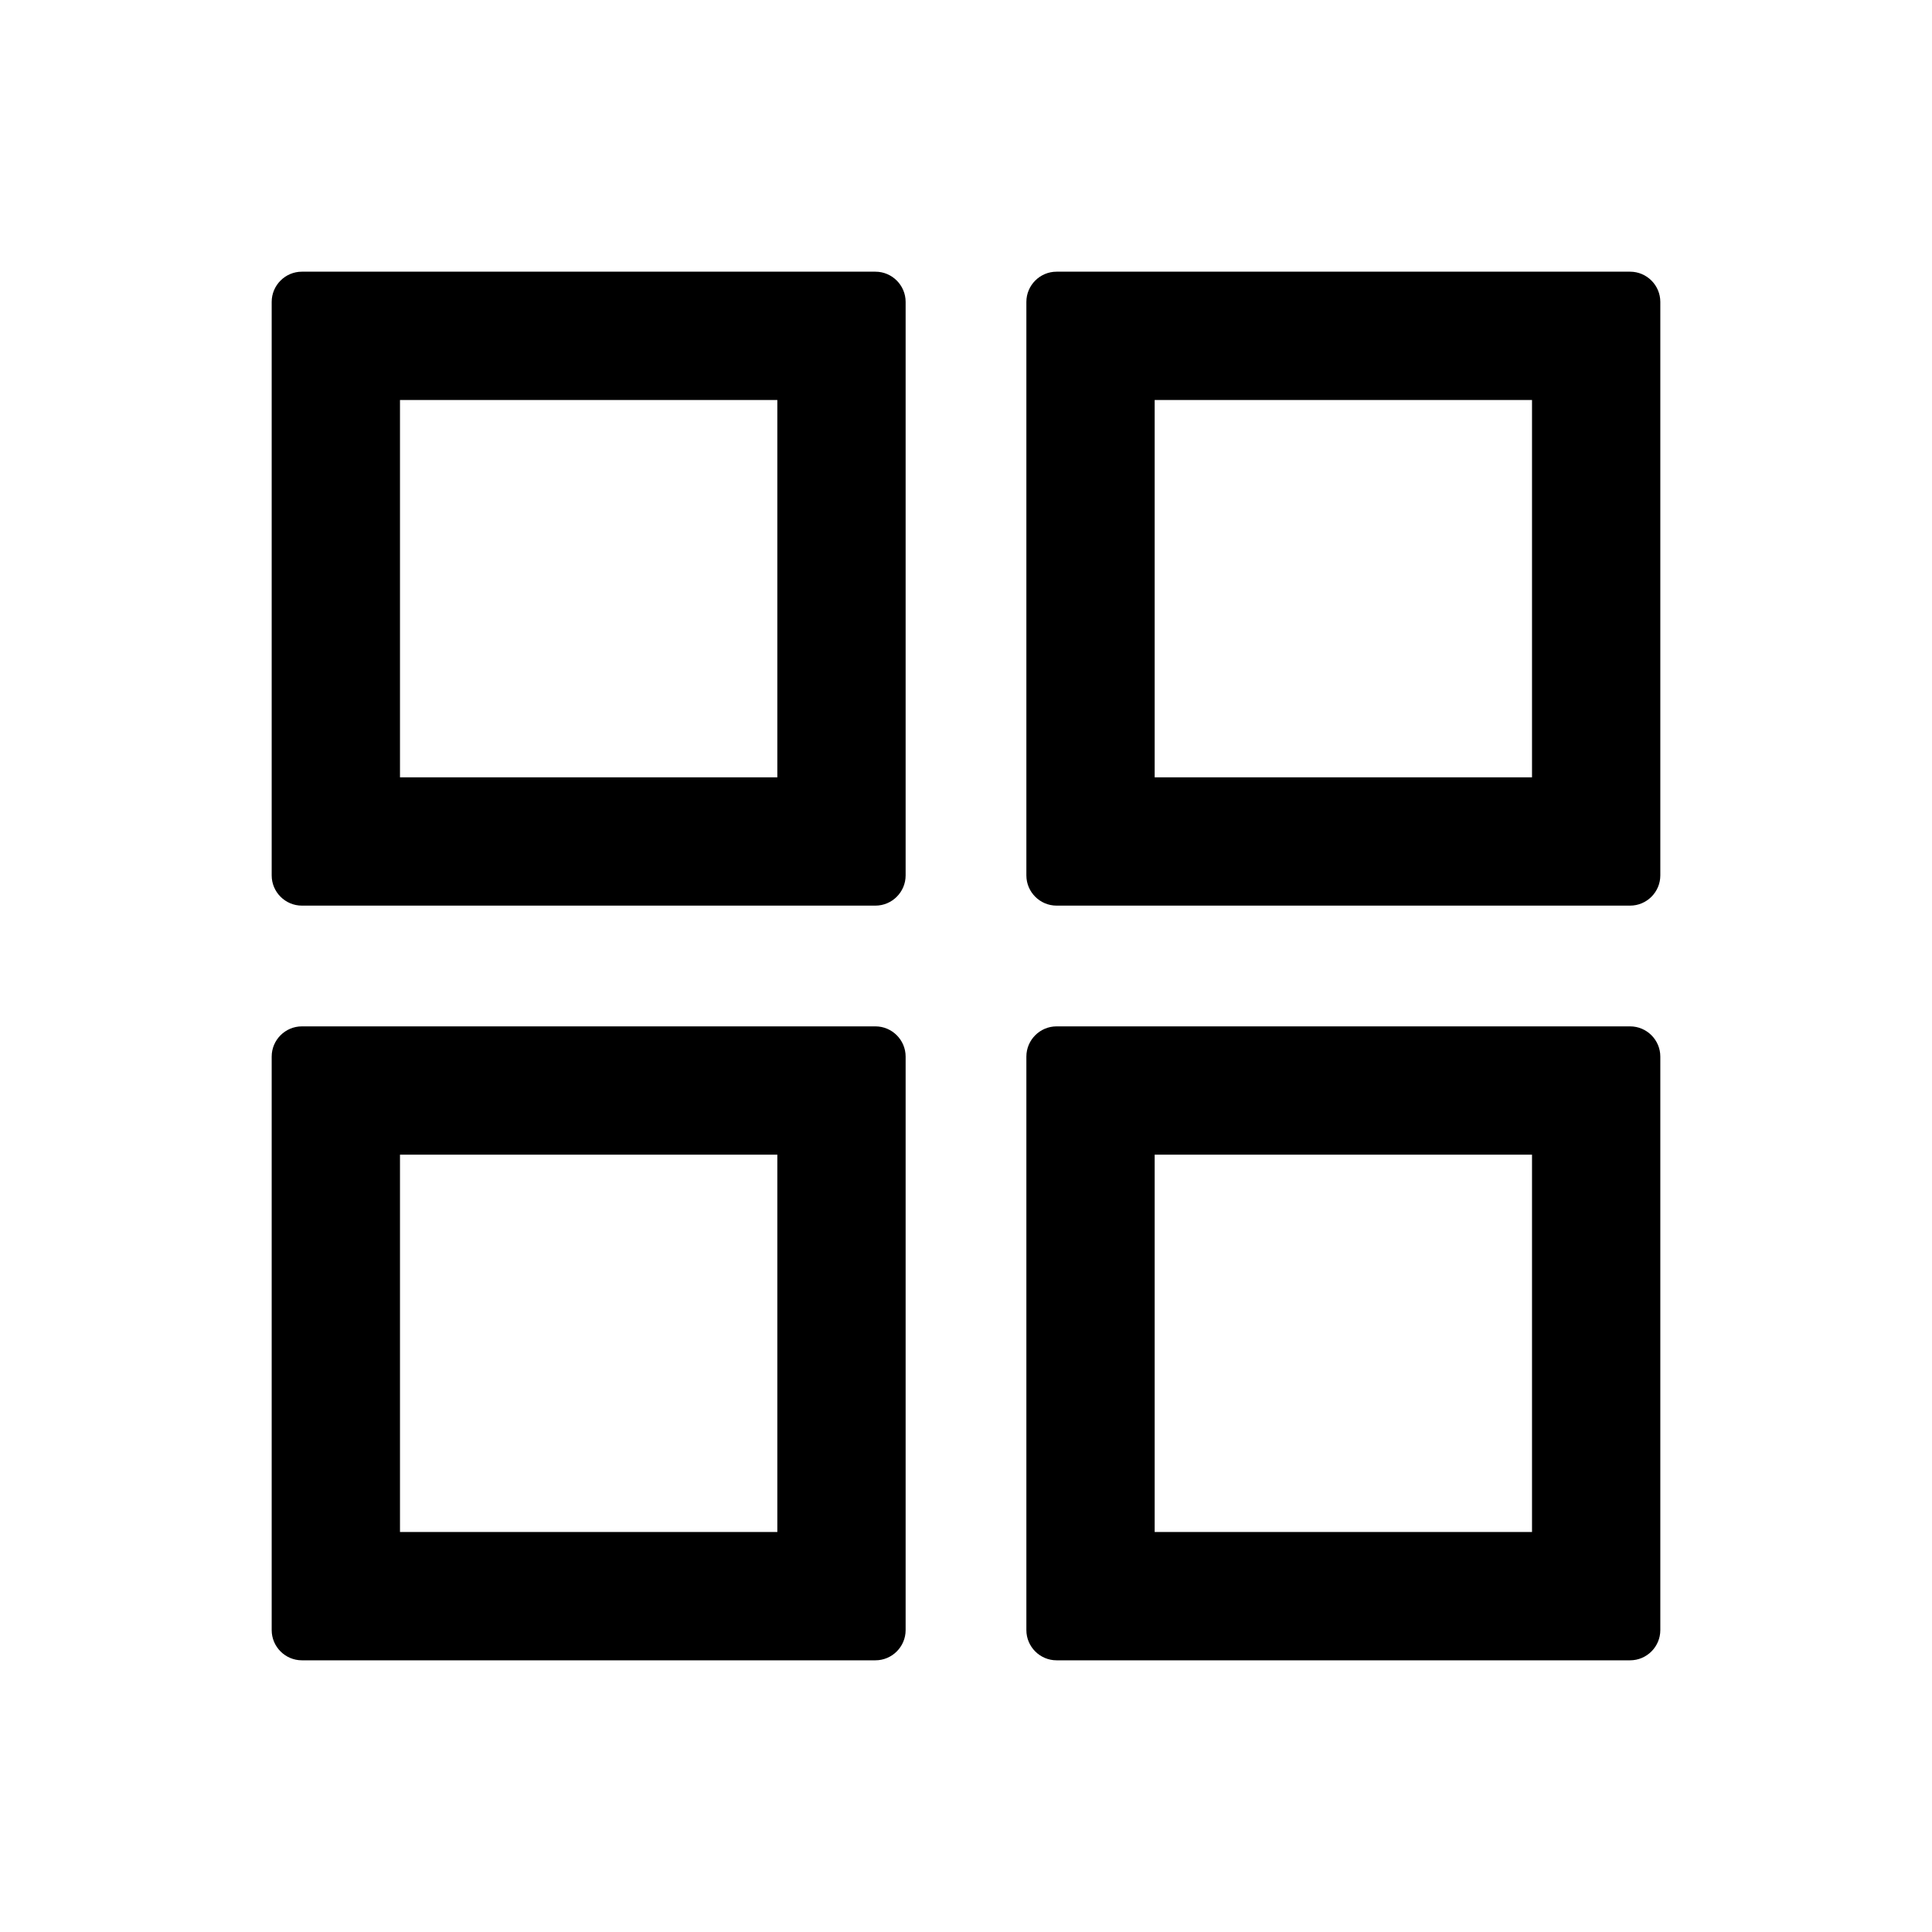
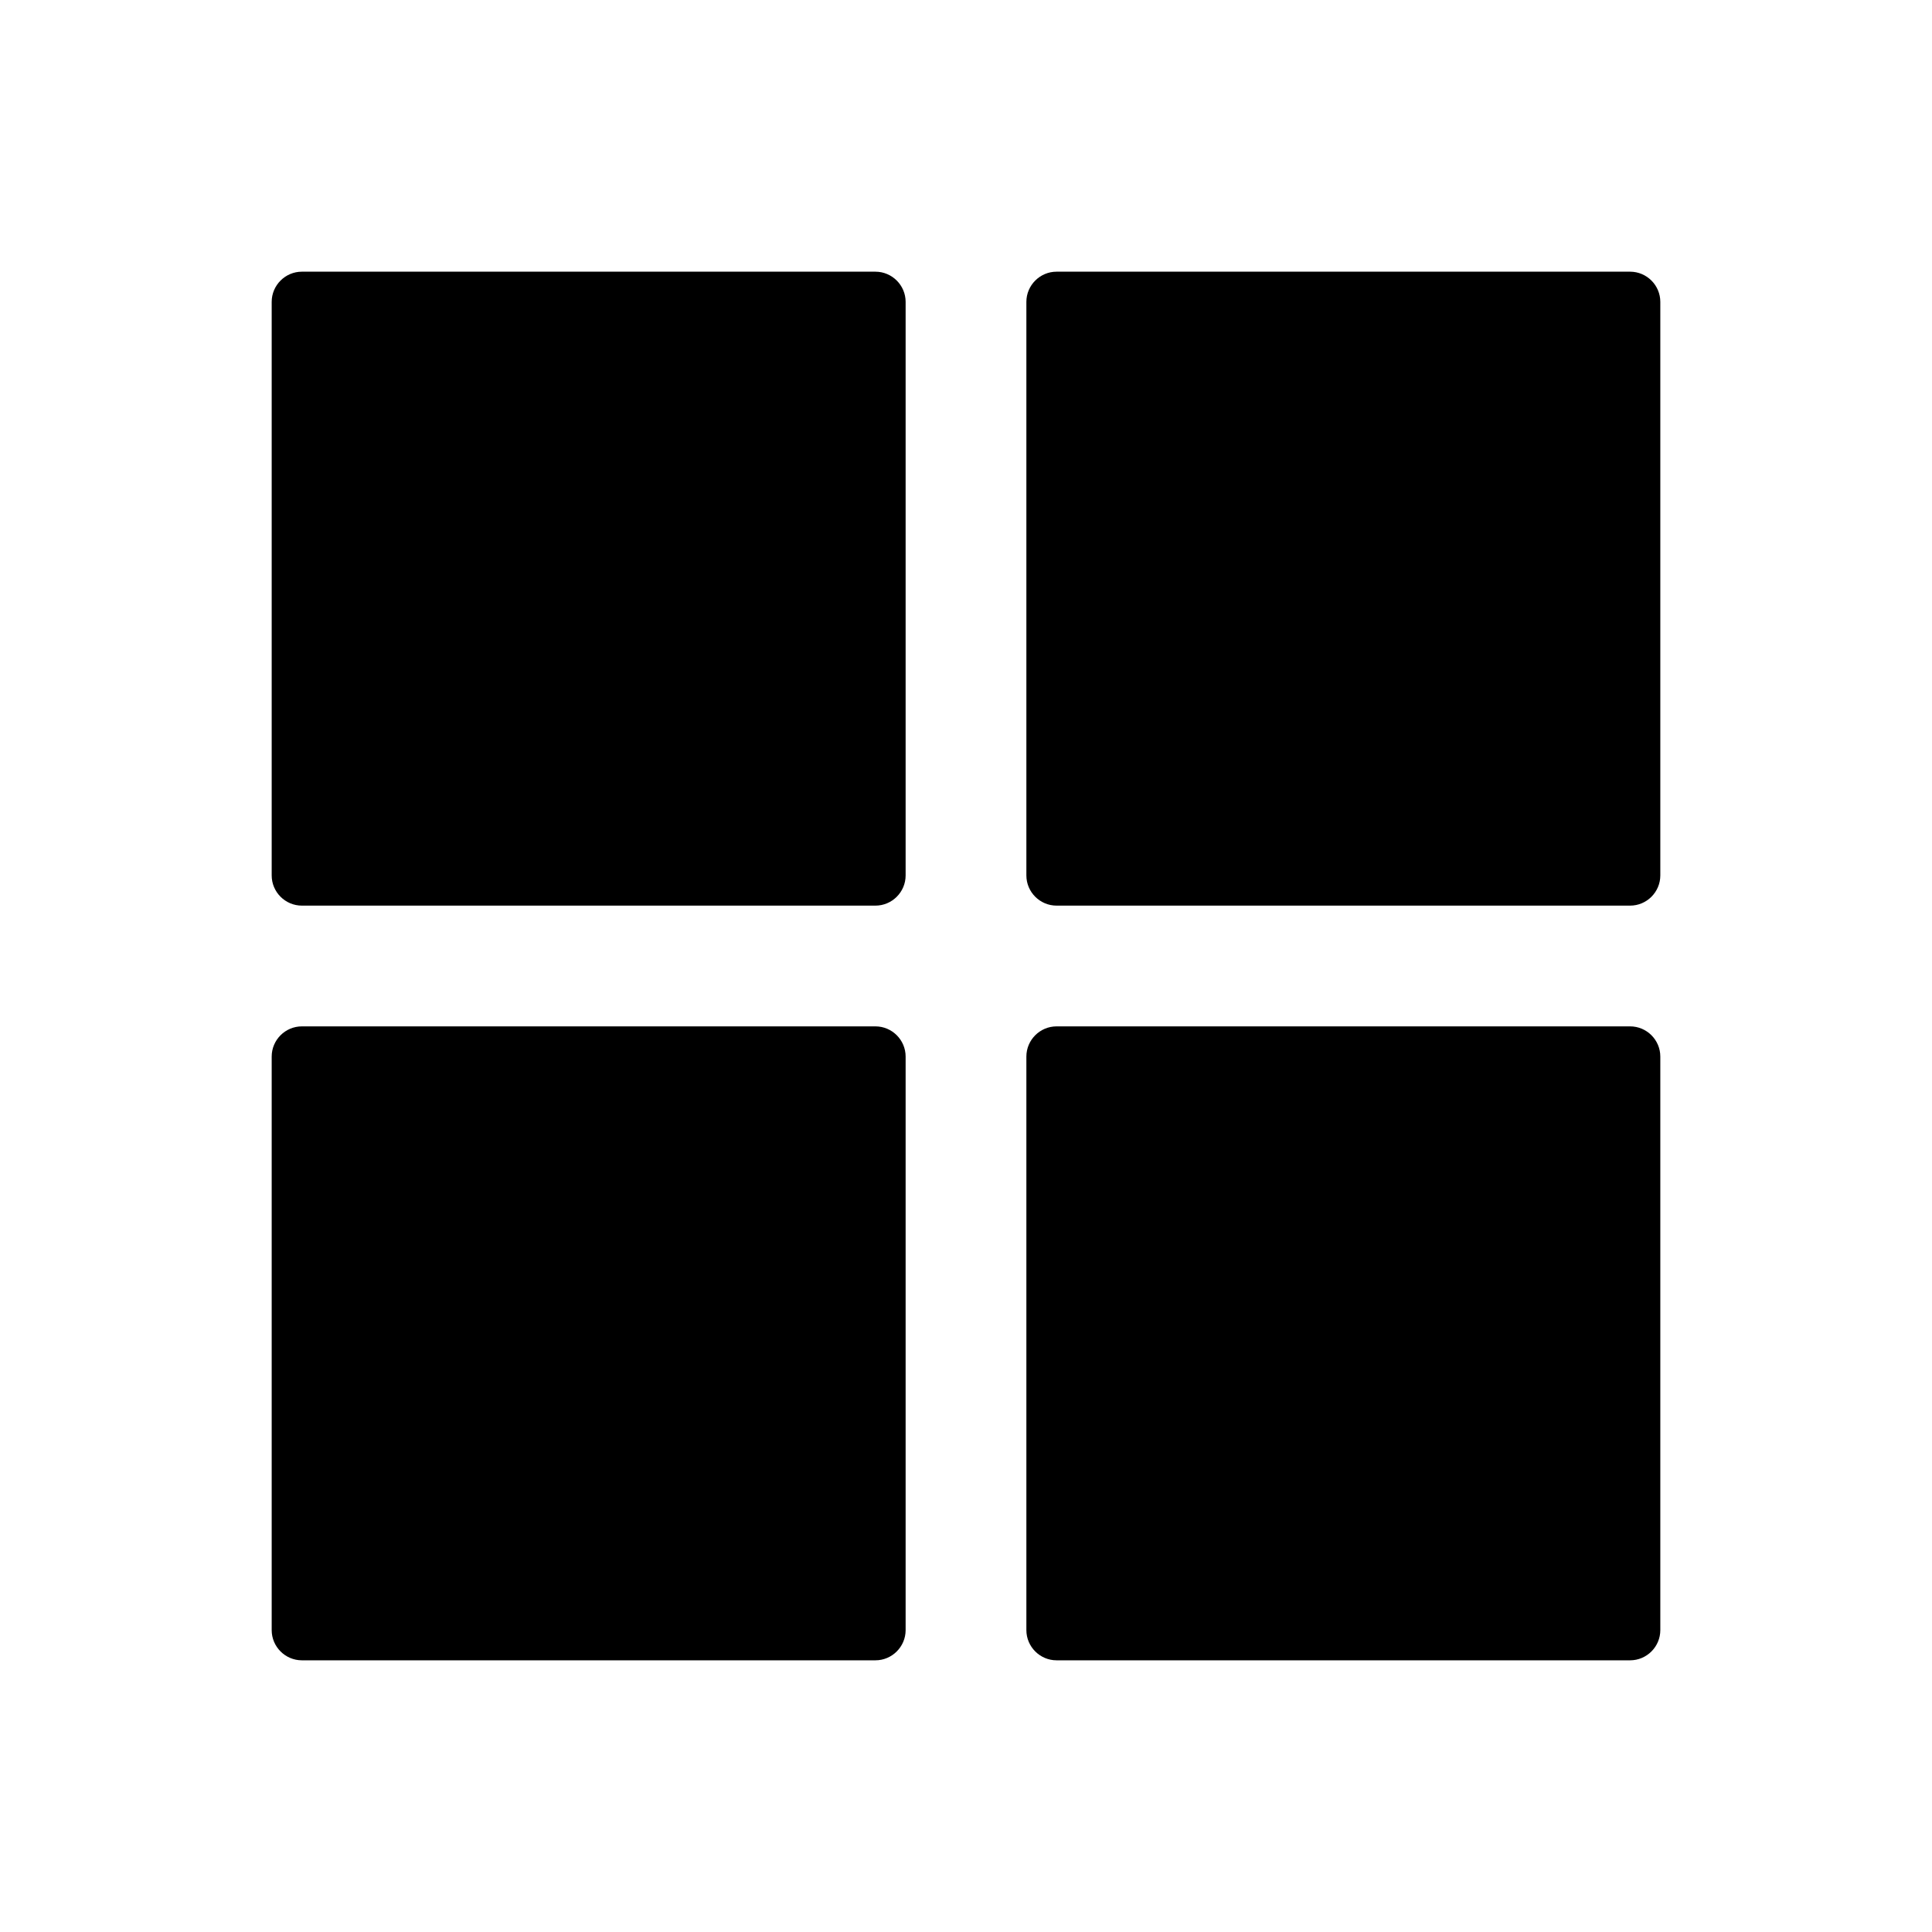
- <svg xmlns="http://www.w3.org/2000/svg" t="1566045858126" class="icon" viewBox="0 0 1024 1024" version="1.1" p-id="8188" width="28" height="28">
-   <path d="M464 144H160c-8.8 0-16 7.2-16 16v304c0 8.8 7.2 16 16 16h304c8.8 0 16-7.2 16-16V160c0-8.8-7.2-16-16-16z m-52 268H212V212h200v200zM864 144H560c-8.8 0-16 7.2-16 16v304c0 8.8 7.2 16 16 16h304c8.8 0 16-7.2 16-16V160c0-8.8-7.2-16-16-16z m-52 268H612V212h200v200zM464 544H160c-8.8 0-16 7.2-16 16v304c0 8.8 7.2 16 16 16h304c8.8 0 16-7.2 16-16V560c0-8.8-7.2-16-16-16z m-52 268H212V612h200v200zM864 544H560c-8.8 0-16 7.2-16 16v304c0 8.8 7.2 16 16 16h304c8.8 0 16-7.2 16-16V560c0-8.8-7.2-16-16-16z m-52 268H612V612h200v200z" p-id="8189" />
+ <svg xmlns="http://www.w3.org/2000/svg" t="1569937335166" class="icon" viewBox="0 0 1024 1024" version="1.1" p-id="7955" width="32" height="32">
+   <path d="M864 144H560c-8.8 0-16 7.2-16 16v304c0 8.8 7.2 16 16 16h304c8.8 0 16-7.2 16-16V160c0-8.8-7.2-16-16-16zM864 544H560c-8.8 0-16 7.2-16 16v304c0 8.8 7.2 16 16 16h304c8.8 0 16-7.2 16-16V560c0-8.8-7.2-16-16-16zM464 144H160c-8.8 0-16 7.2-16 16v304c0 8.8 7.2 16 16 16h304c8.8 0 16-7.2 16-16V160c0-8.8-7.2-16-16-16zM464 544H160c-8.8 0-16 7.2-16 16v304c0 8.8 7.2 16 16 16h304c8.8 0 16-7.2 16-16V560c0-8.8-7.2-16-16-16z" p-id="7956" />
</svg>
